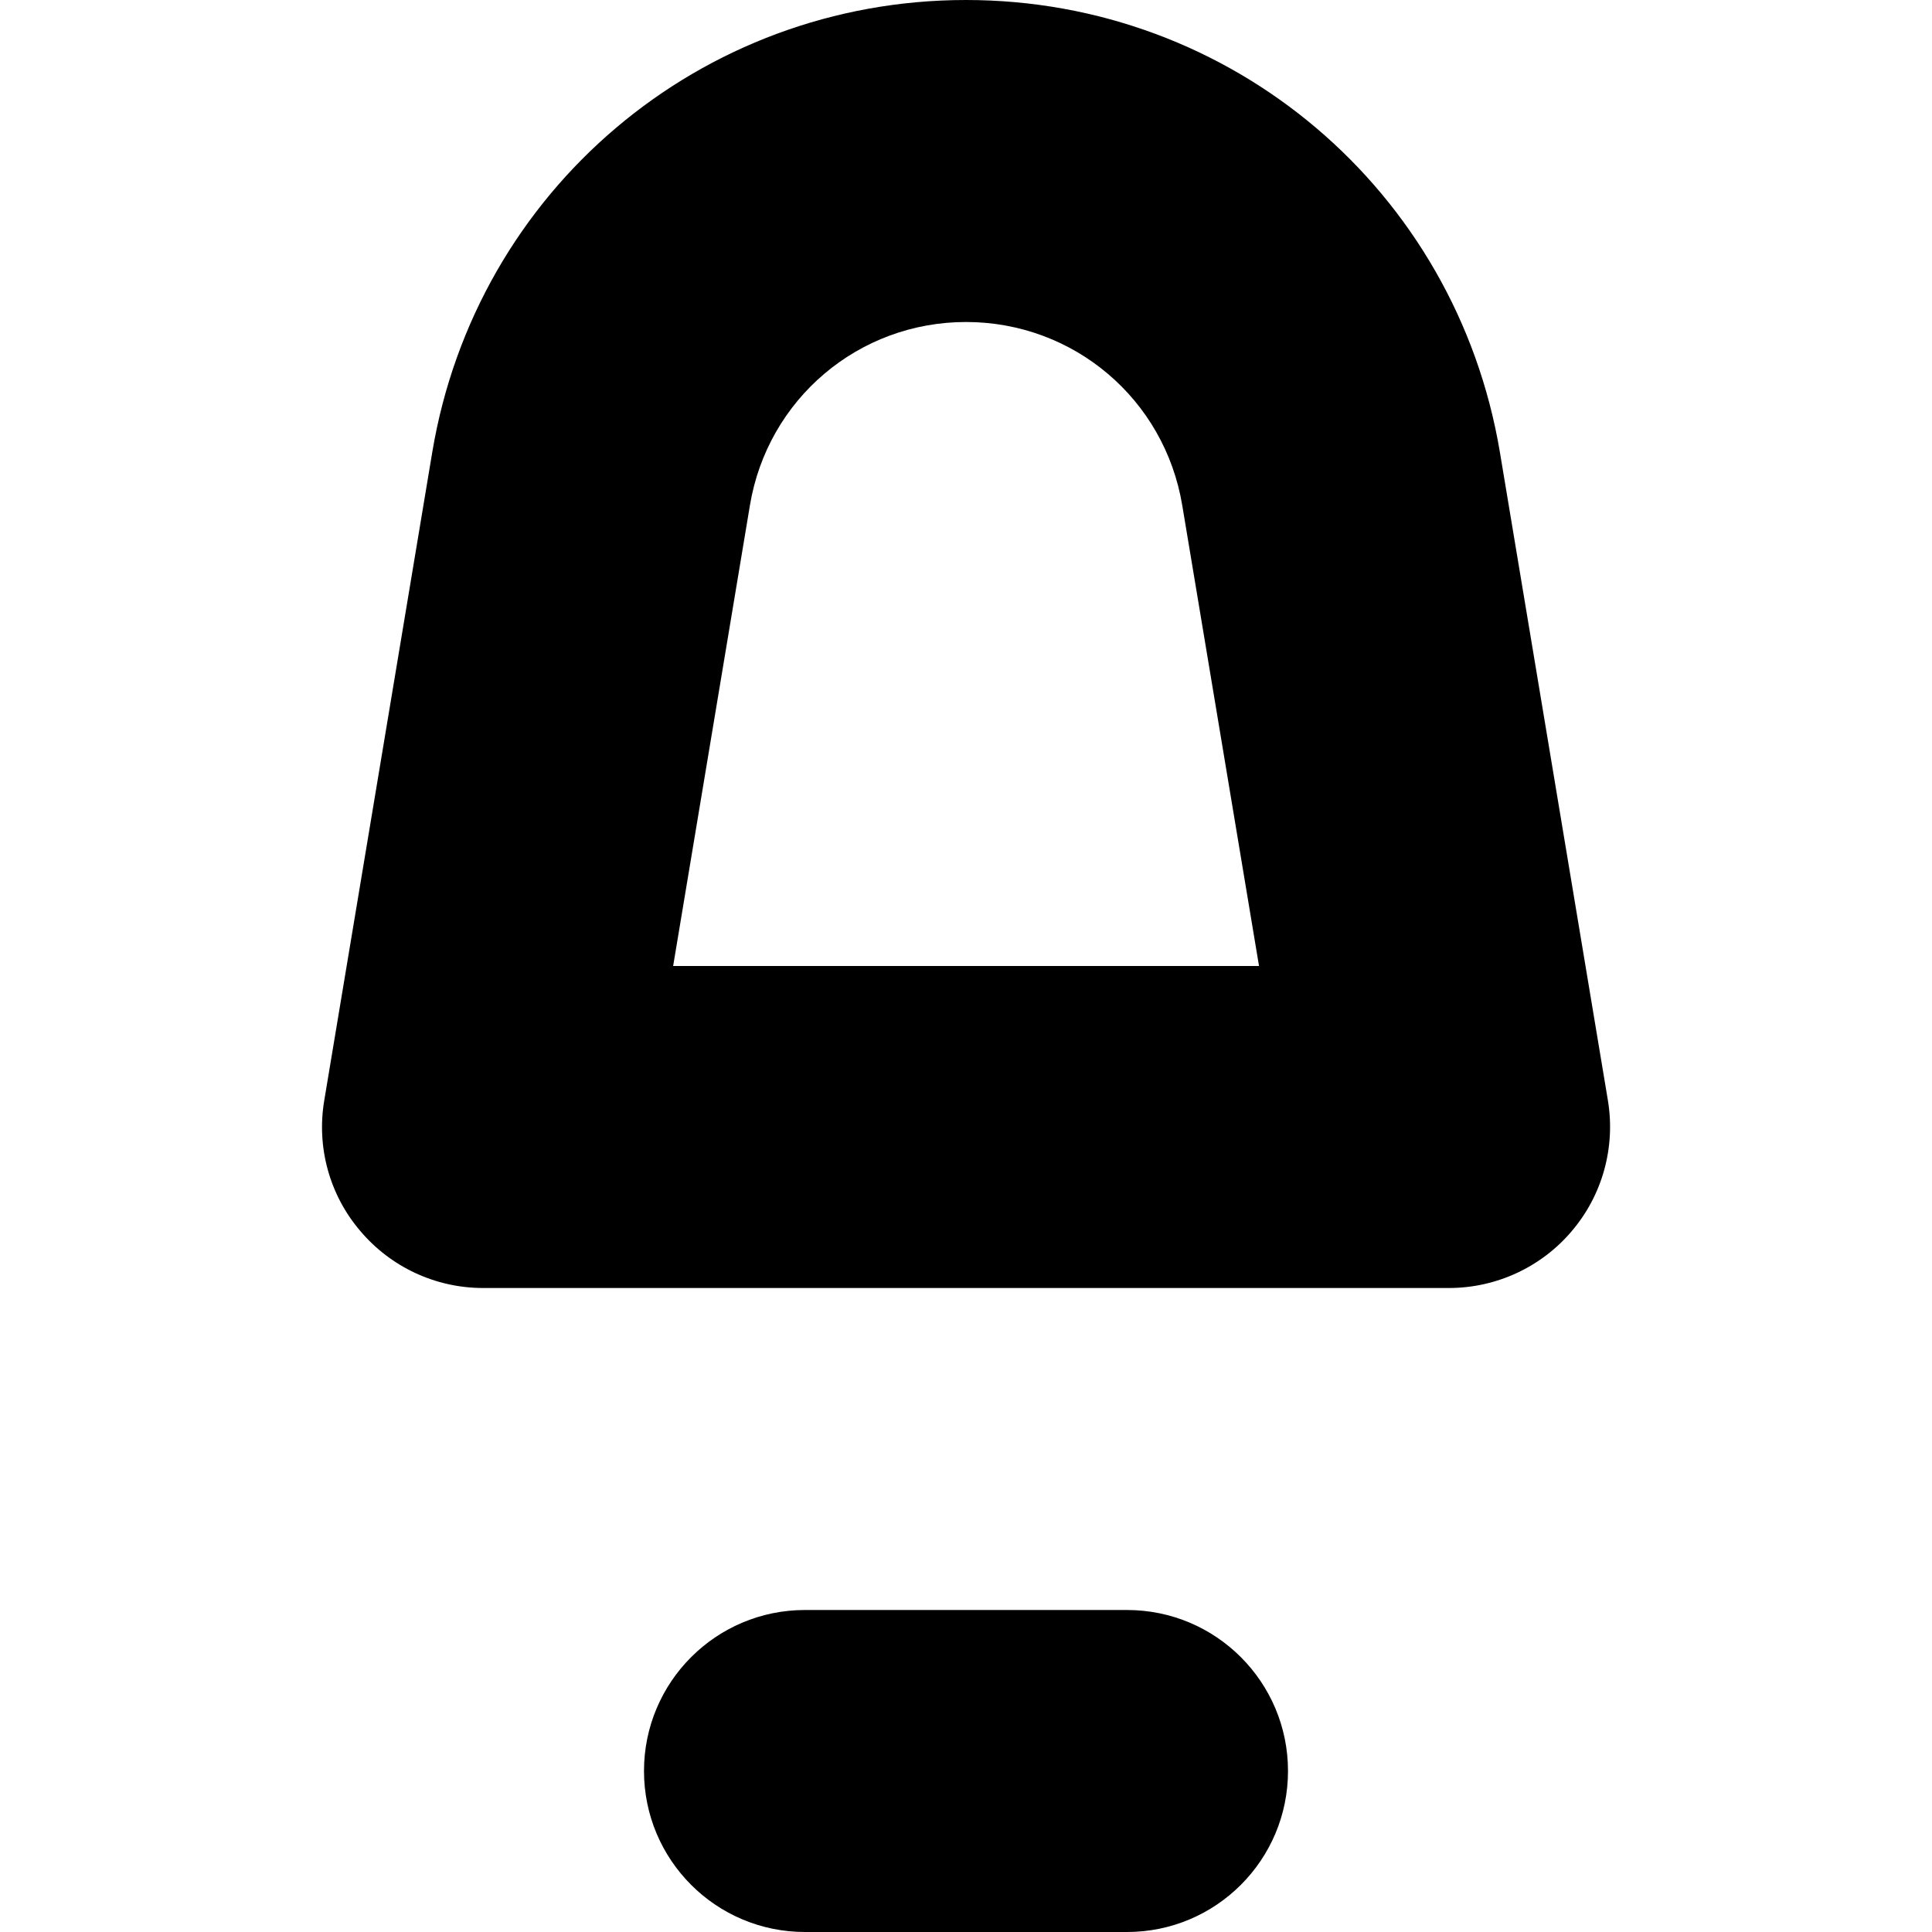
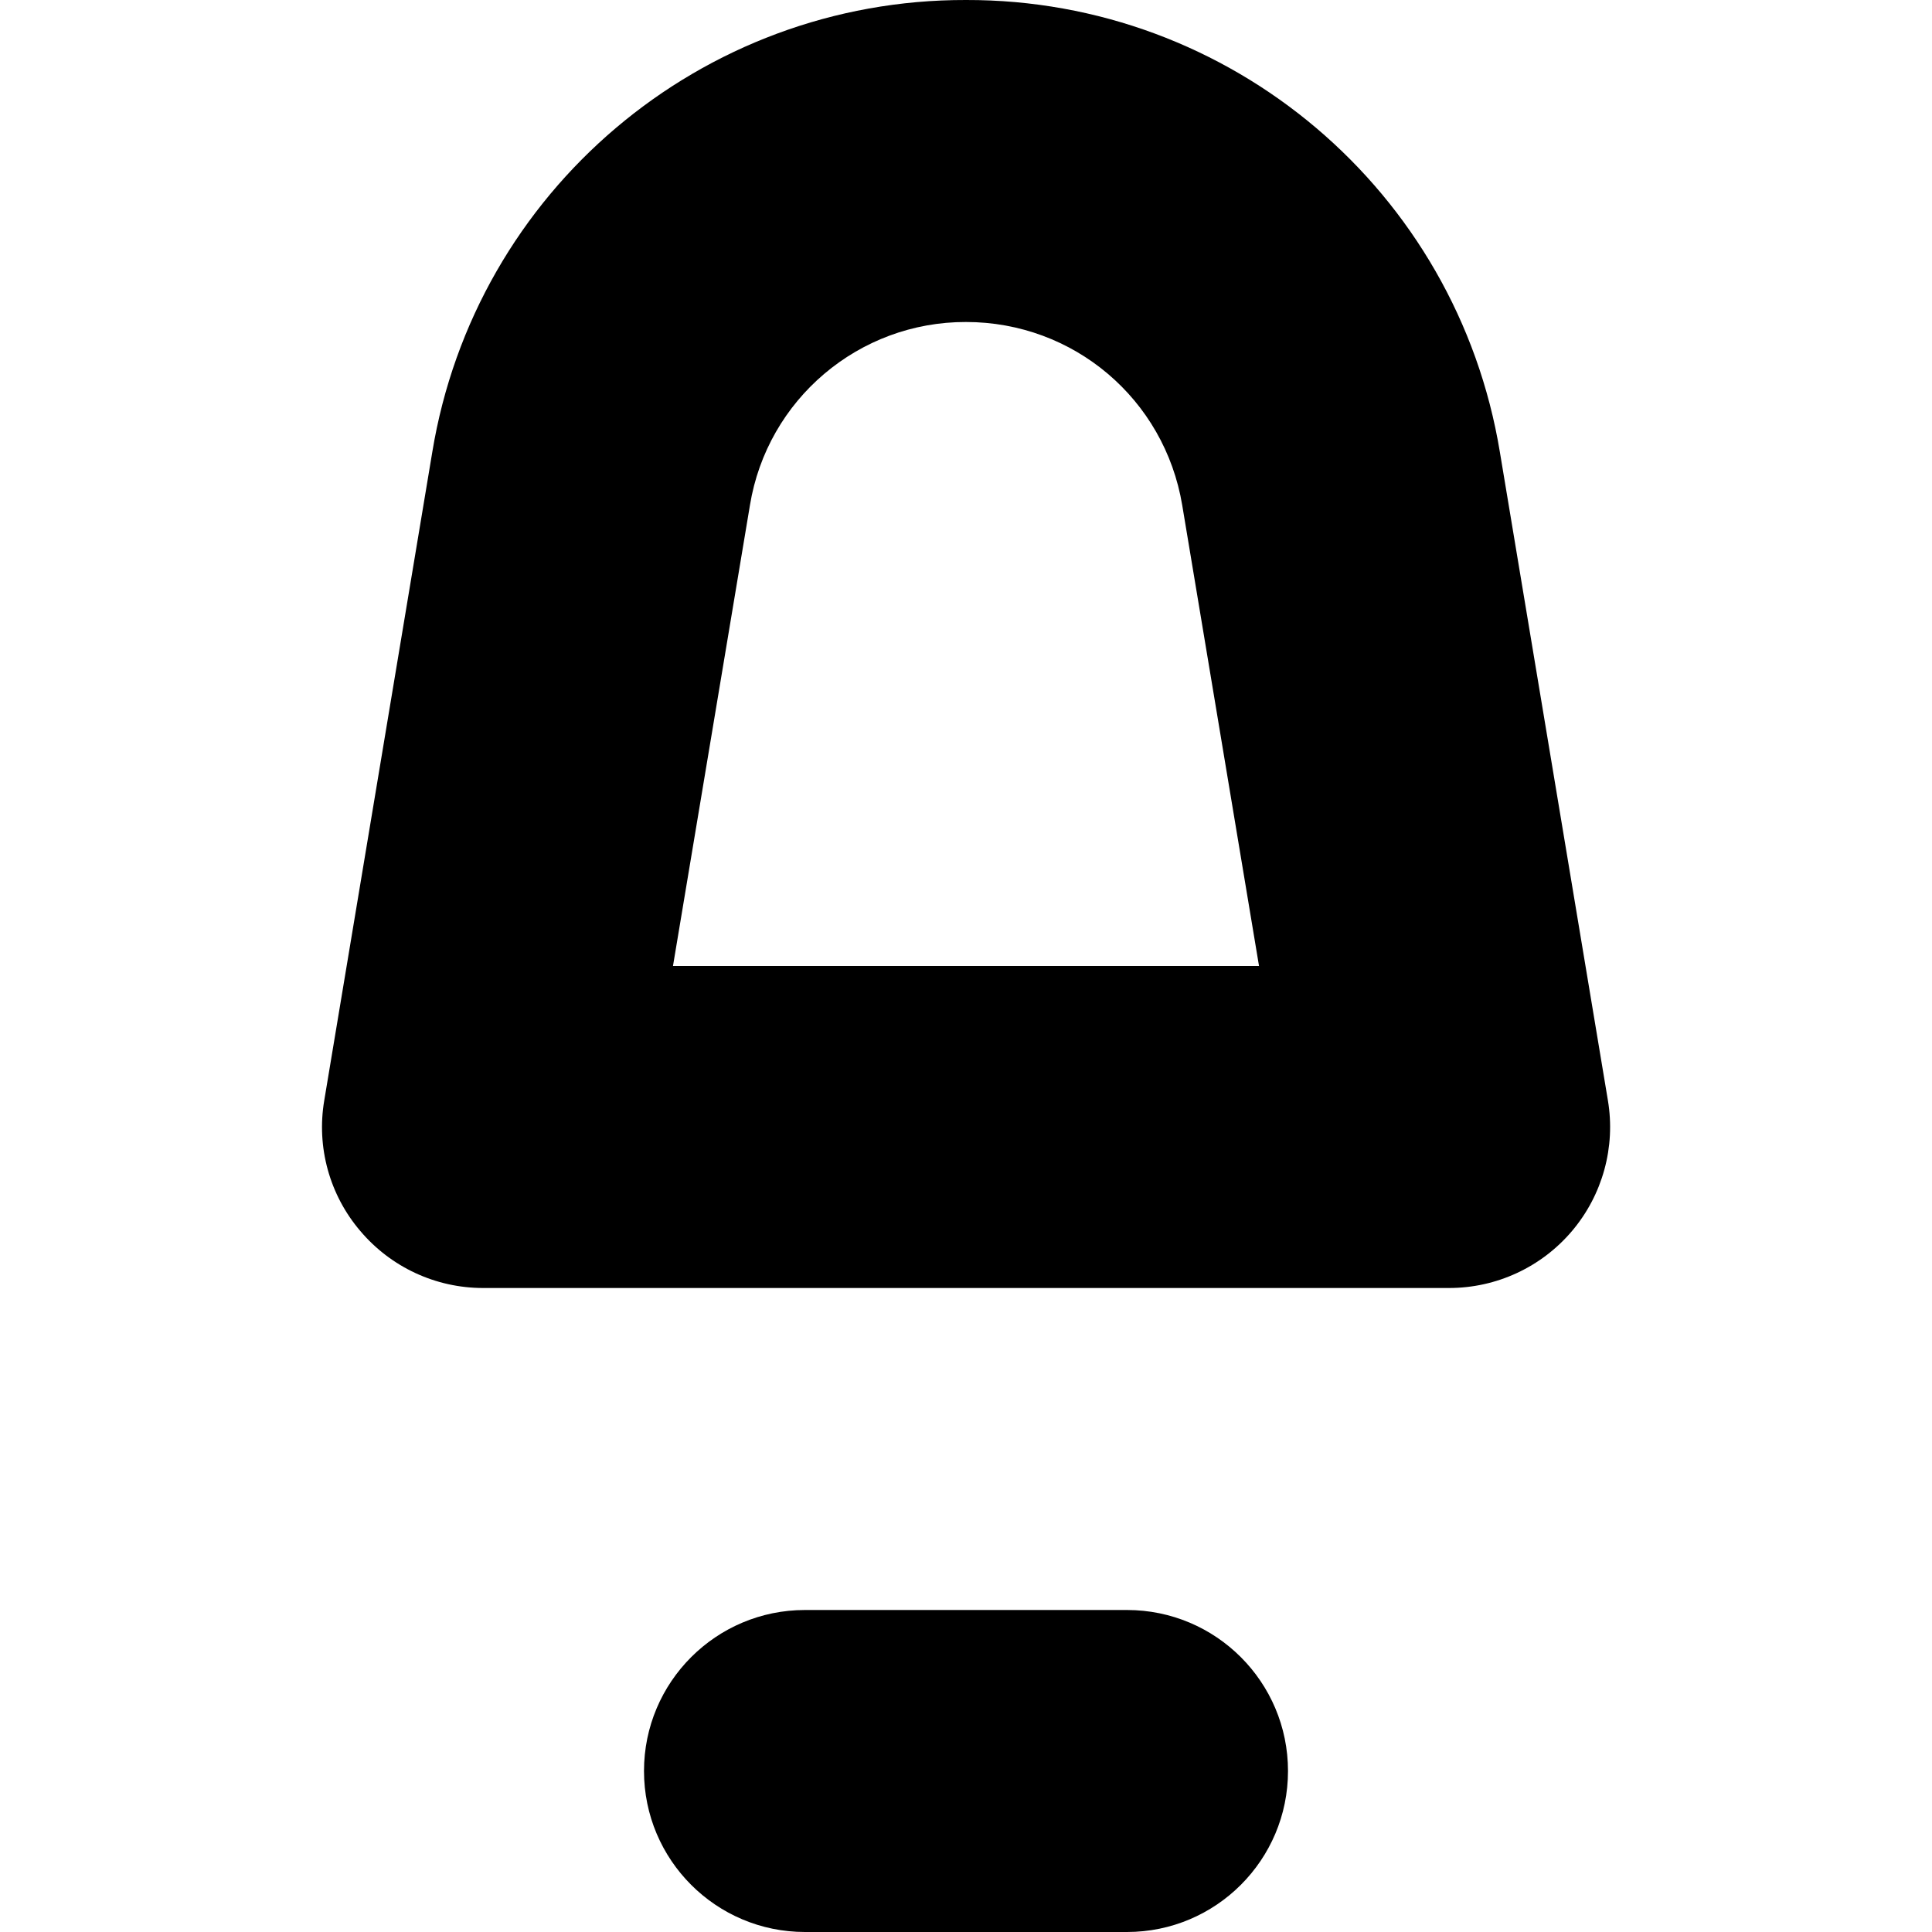
- <svg xmlns="http://www.w3.org/2000/svg" width="12px" height="12px" viewBox="0 0 12 12" version="1.1">
-   <defs />
-   <g id="bell" stroke="none" stroke-width="1" fill="none" fill-rule="evenodd">
-     <path d="M4.181,6 L4.658,3.138 C4.768,2.479 5.332,2 6,2 C6.668,2 7.233,2.478 7.343,3.138 L7.82,6 L4.181,6 Z M9.316,2.808 C9.043,1.181 7.649,0 6,0 C4.352,0 2.957,1.181 2.685,2.808 L2.014,6.835 C1.965,7.126 2.047,7.423 2.238,7.646 C2.427,7.87 2.706,8 3,8 L9,8 C9.294,8 9.574,7.87 9.763,7.646 C9.953,7.423 10.035,7.126 9.987,6.835 L9.316,2.808 Z M7,10 L5,10 C4.447,10 4,10.448 4,11 C4,11.552 4.447,12 5,12 L7,12 C7.553,12 8,11.552 8,11 C8,10.448 7.553,10 7,10" id="Fill-3" fill="#000000" />
-   </g>
+ <svg xmlns="http://www.w3.org/2000/svg" viewBox="0 0 12 12">
+   <path d="M4.18 6l.478-2.862A1.357 1.357 0 0 1 6 2c.668 0 1.233.478 1.343 1.138L7.82 6H4.18zm5.136-3.192A3.353 3.353 0 0 0 6 0a3.352 3.352 0 0 0-3.315 2.808l-.671 4.027a.993.993 0 0 0 .224.811A.998.998 0 0 0 3 8h6a1 1 0 0 0 .987-1.165l-.671-4.027zM7 10H5a1 1 0 1 0 0 2h2a1 1 0 1 0 0-2" fill="#000" fill-rule="evenodd" />
</svg>
